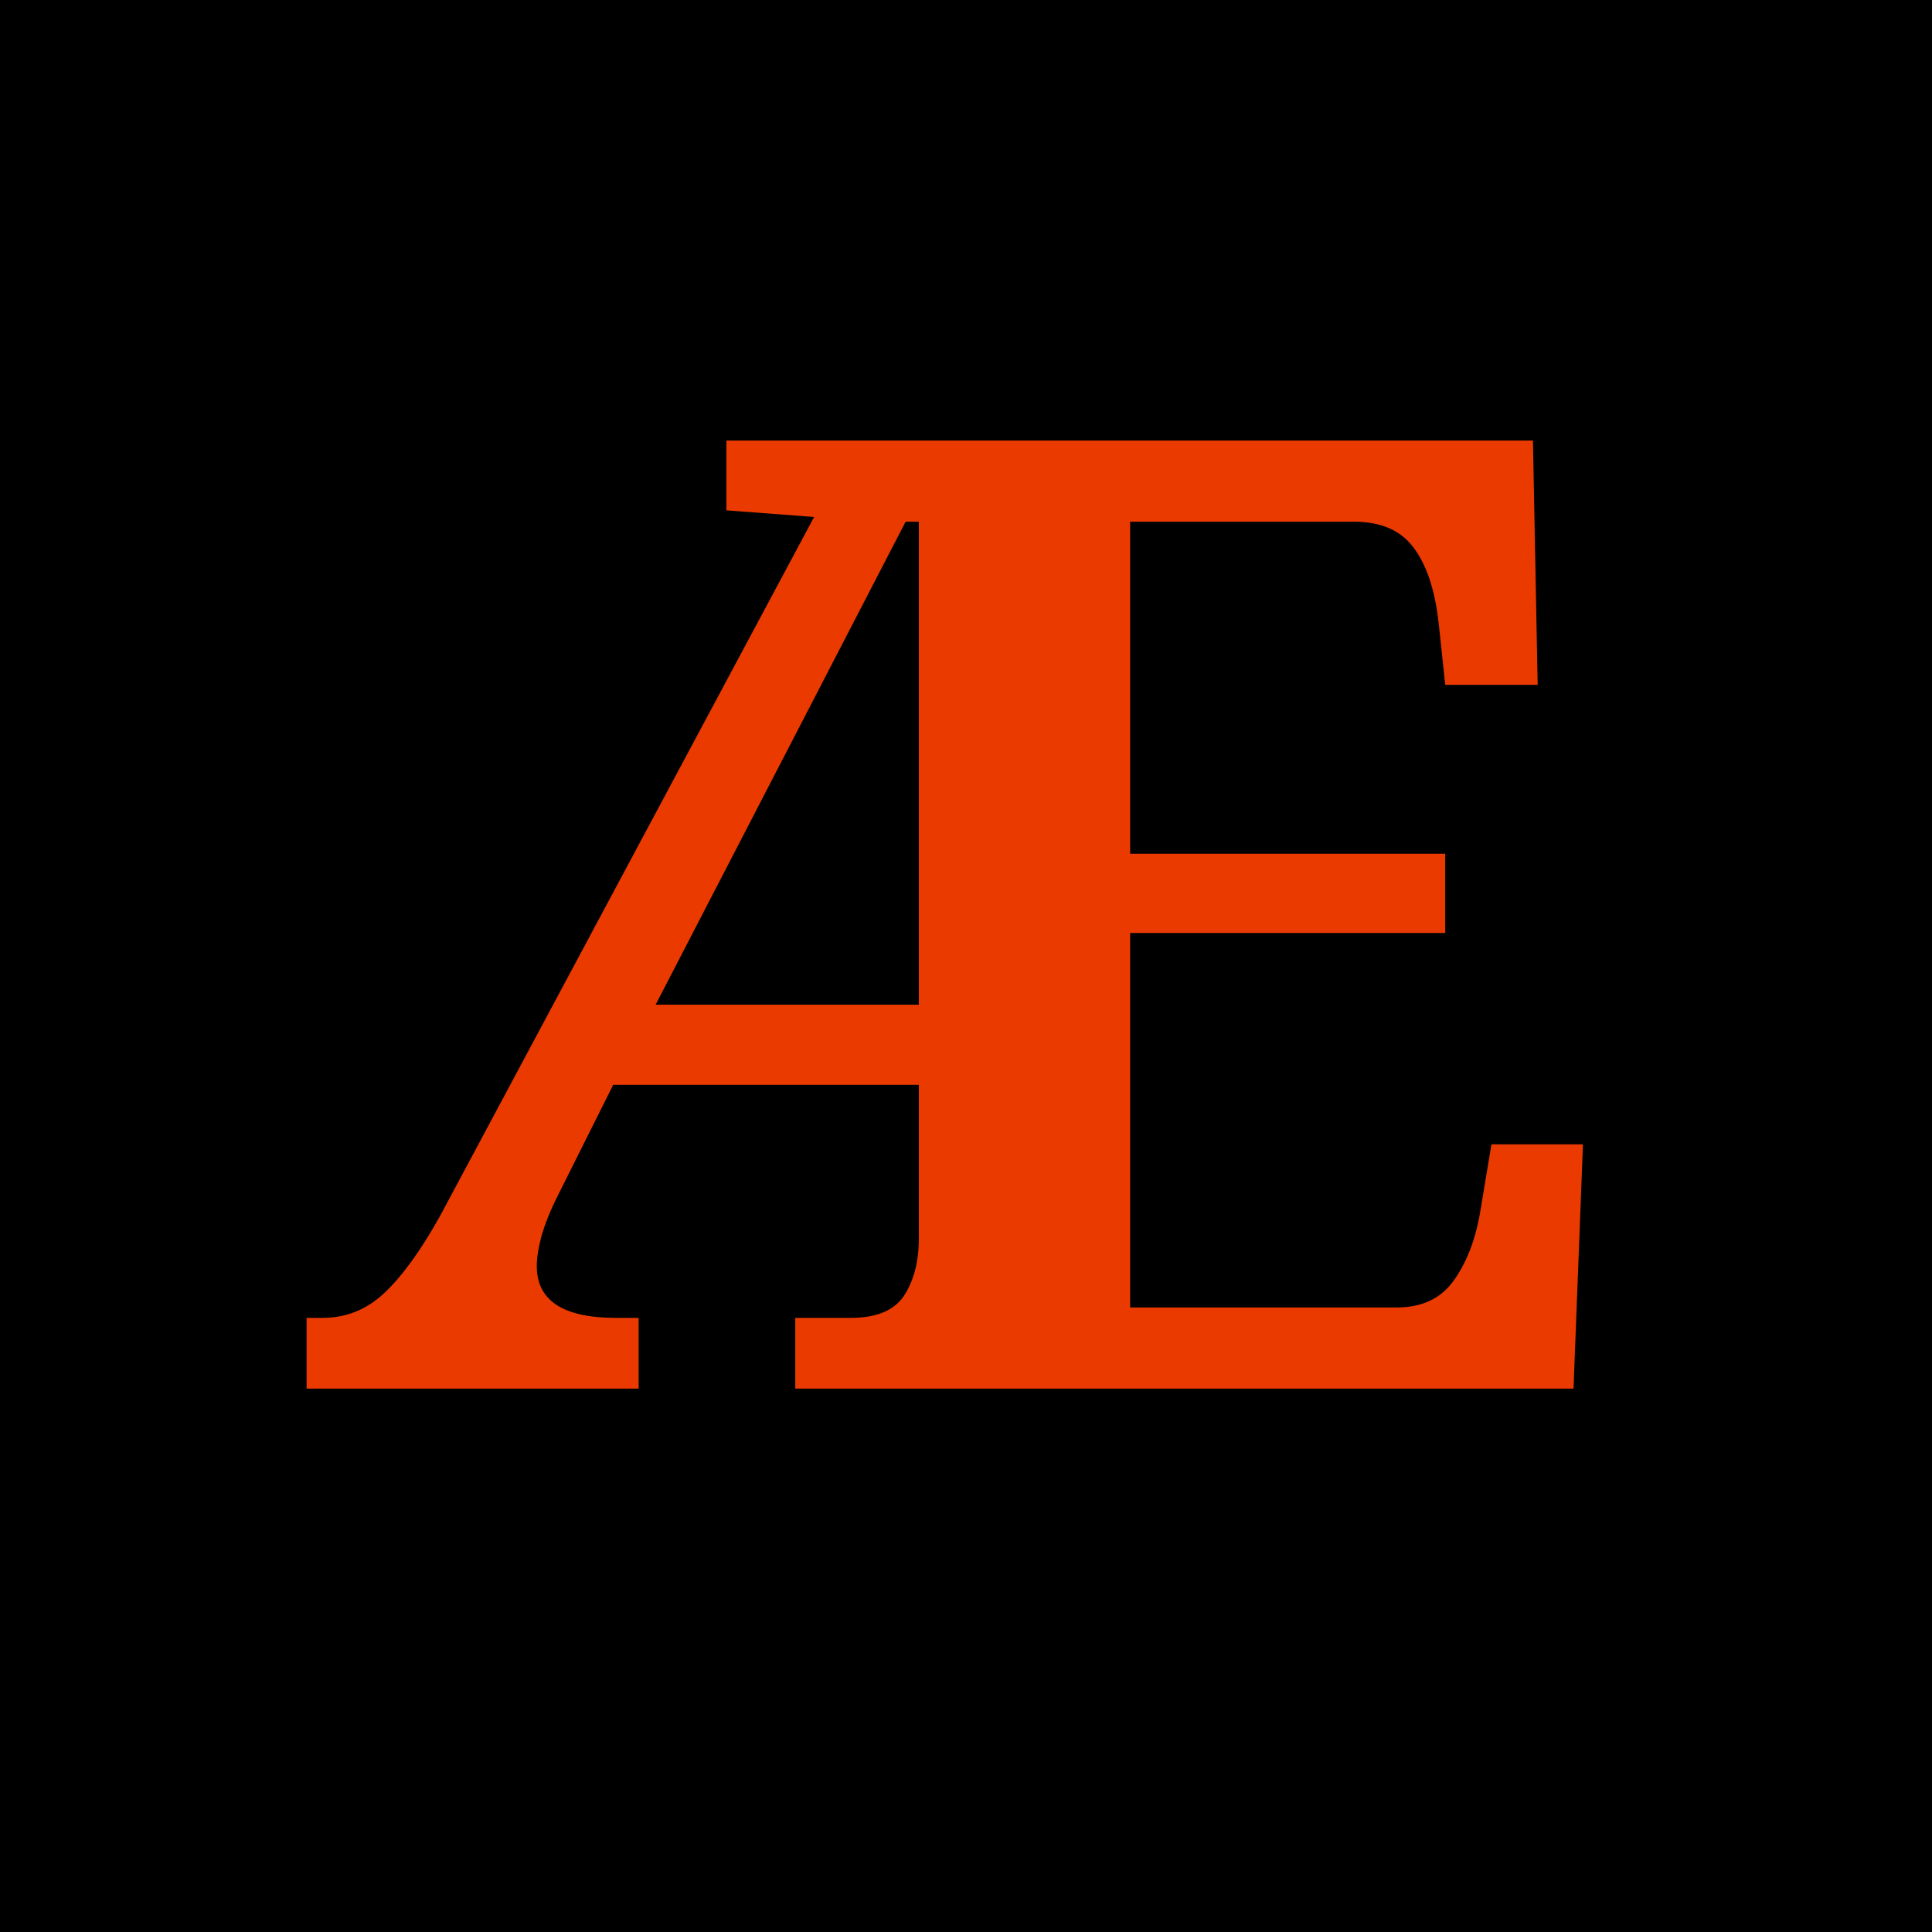
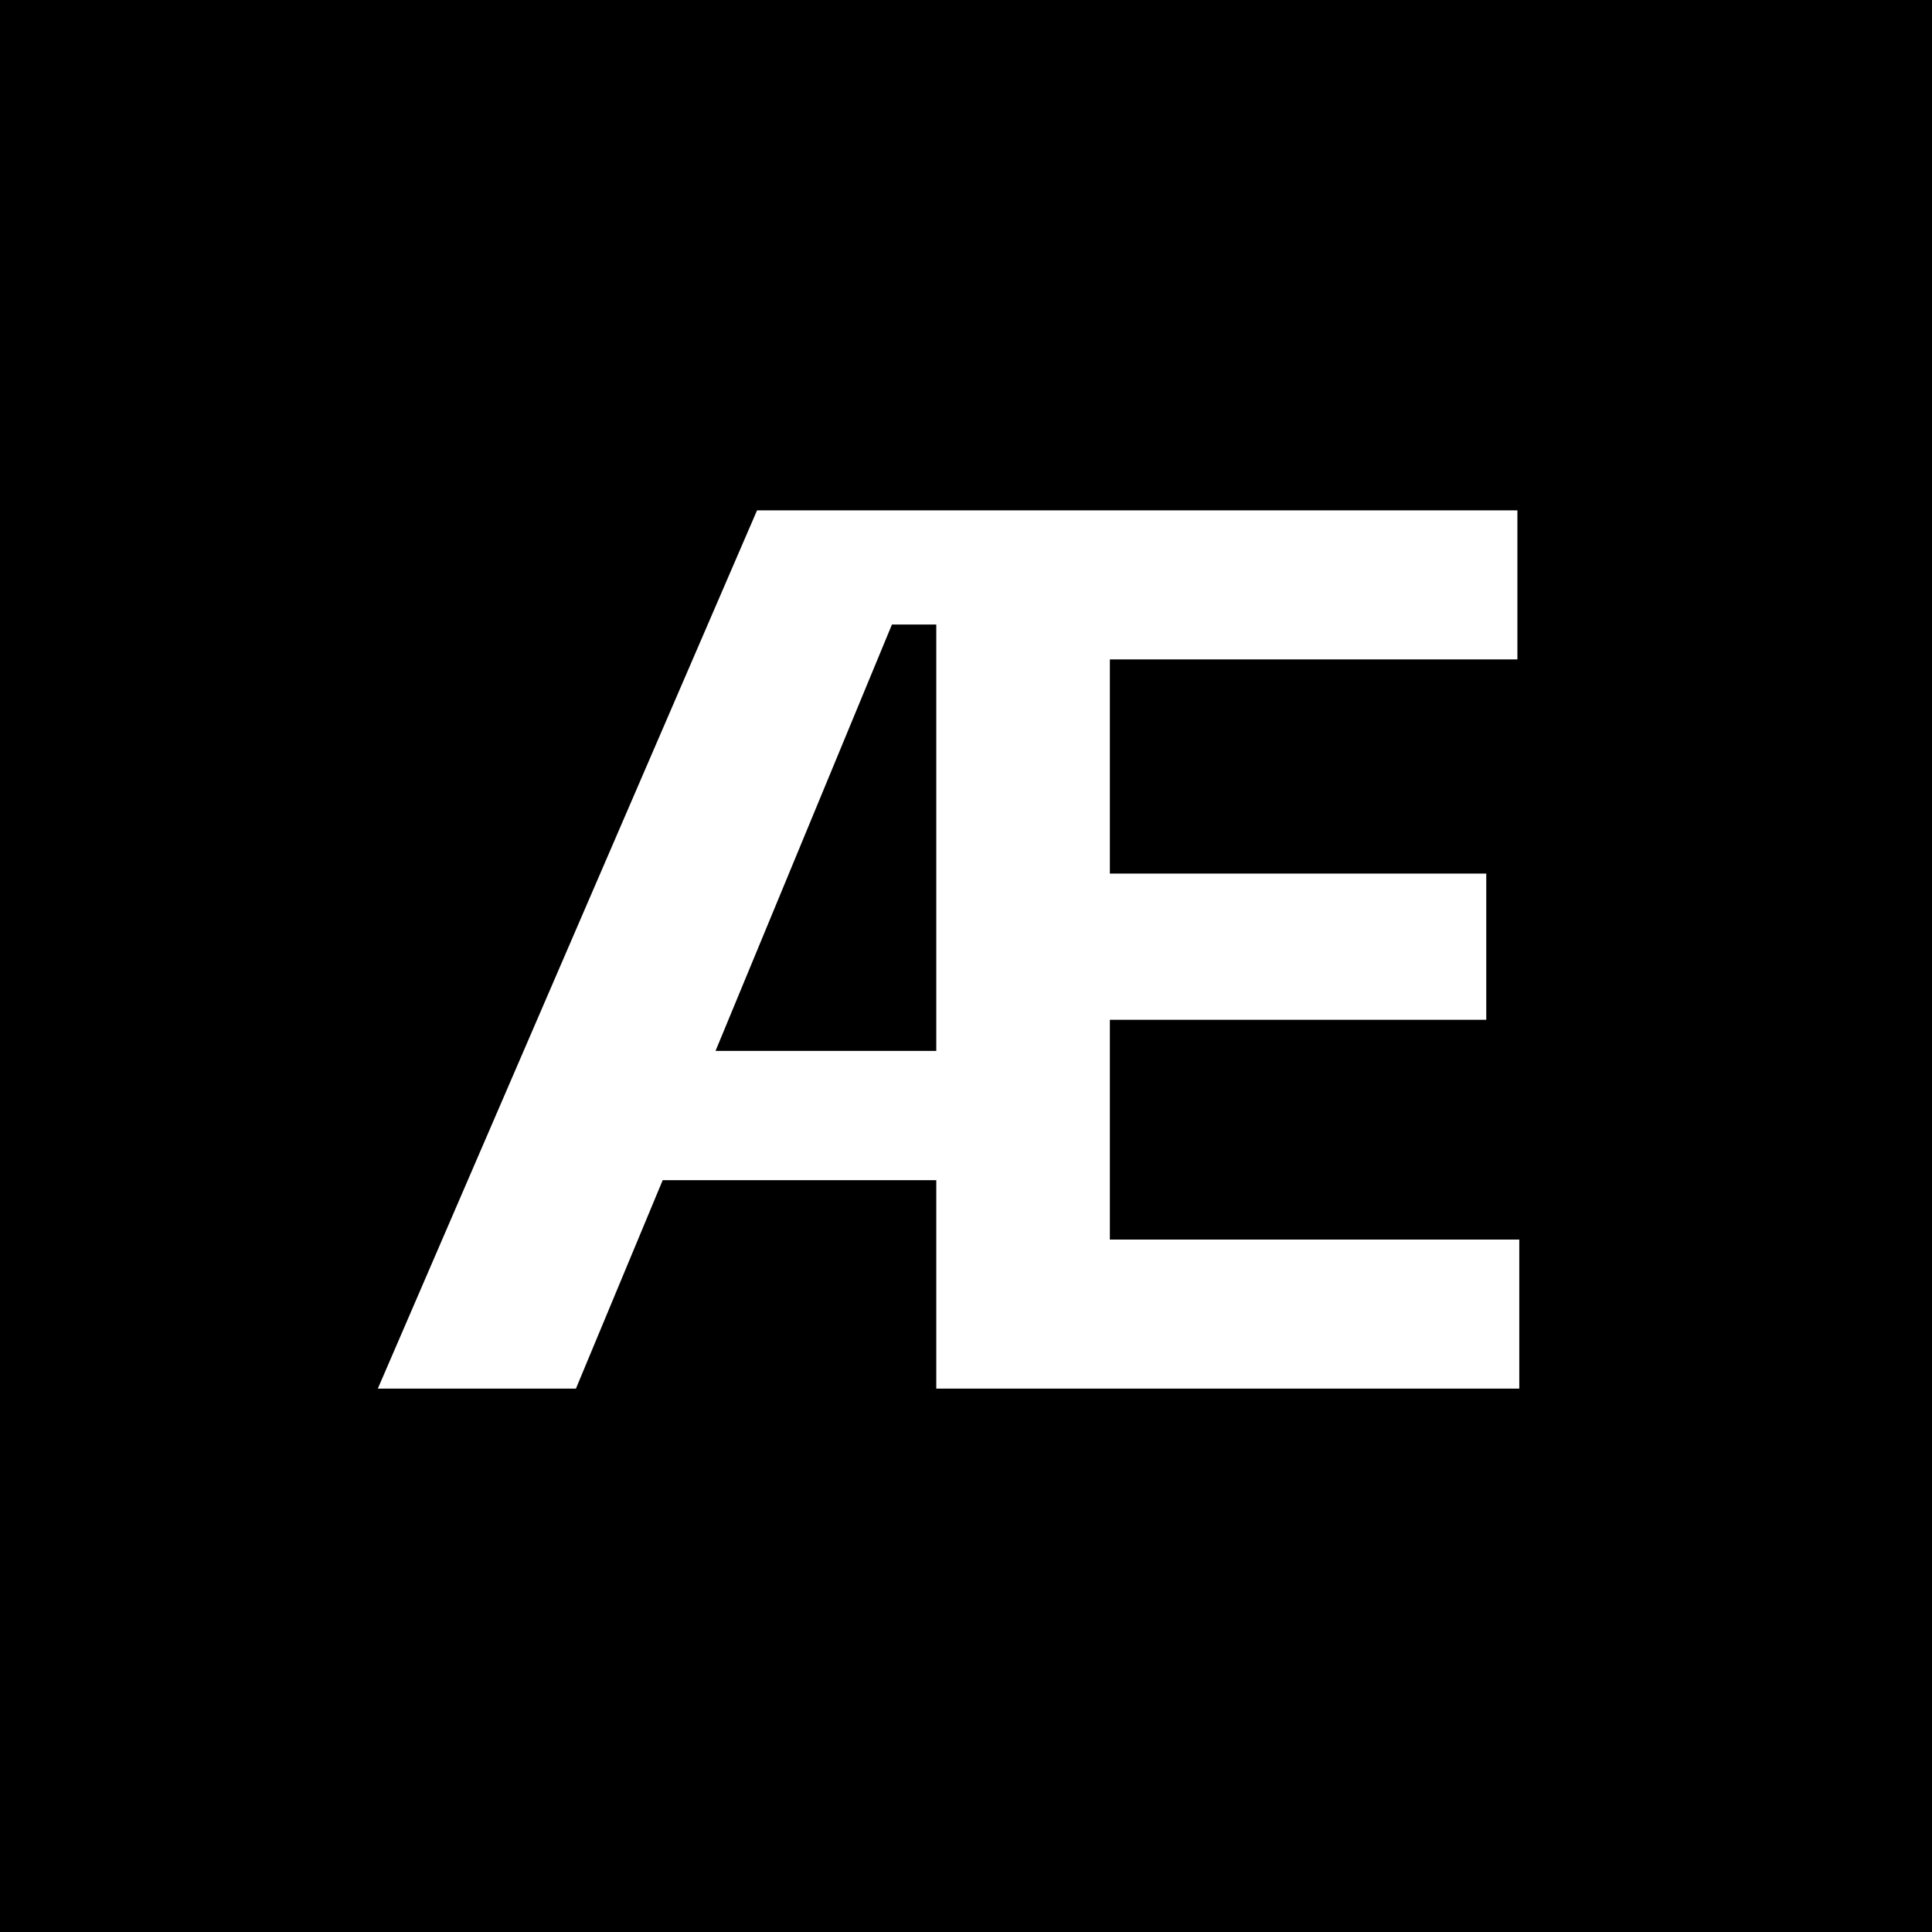
<svg xmlns="http://www.w3.org/2000/svg" viewBox="0 0 32 32">
  <rect width="32" height="32" fill="#000000" />
-   <text x="16" y="23" font-family="Georgia, serif" font-size="22" font-weight="700" fill="#ea3a00" text-anchor="middle" dominant-baseline="auto">Æ</text>
+   <text x="16" y="23" font-family="system-ui, -apple-system, sans-serif" font-size="20" font-weight="700" fill="#ffffff" text-anchor="middle">Æ</text>
</svg>
